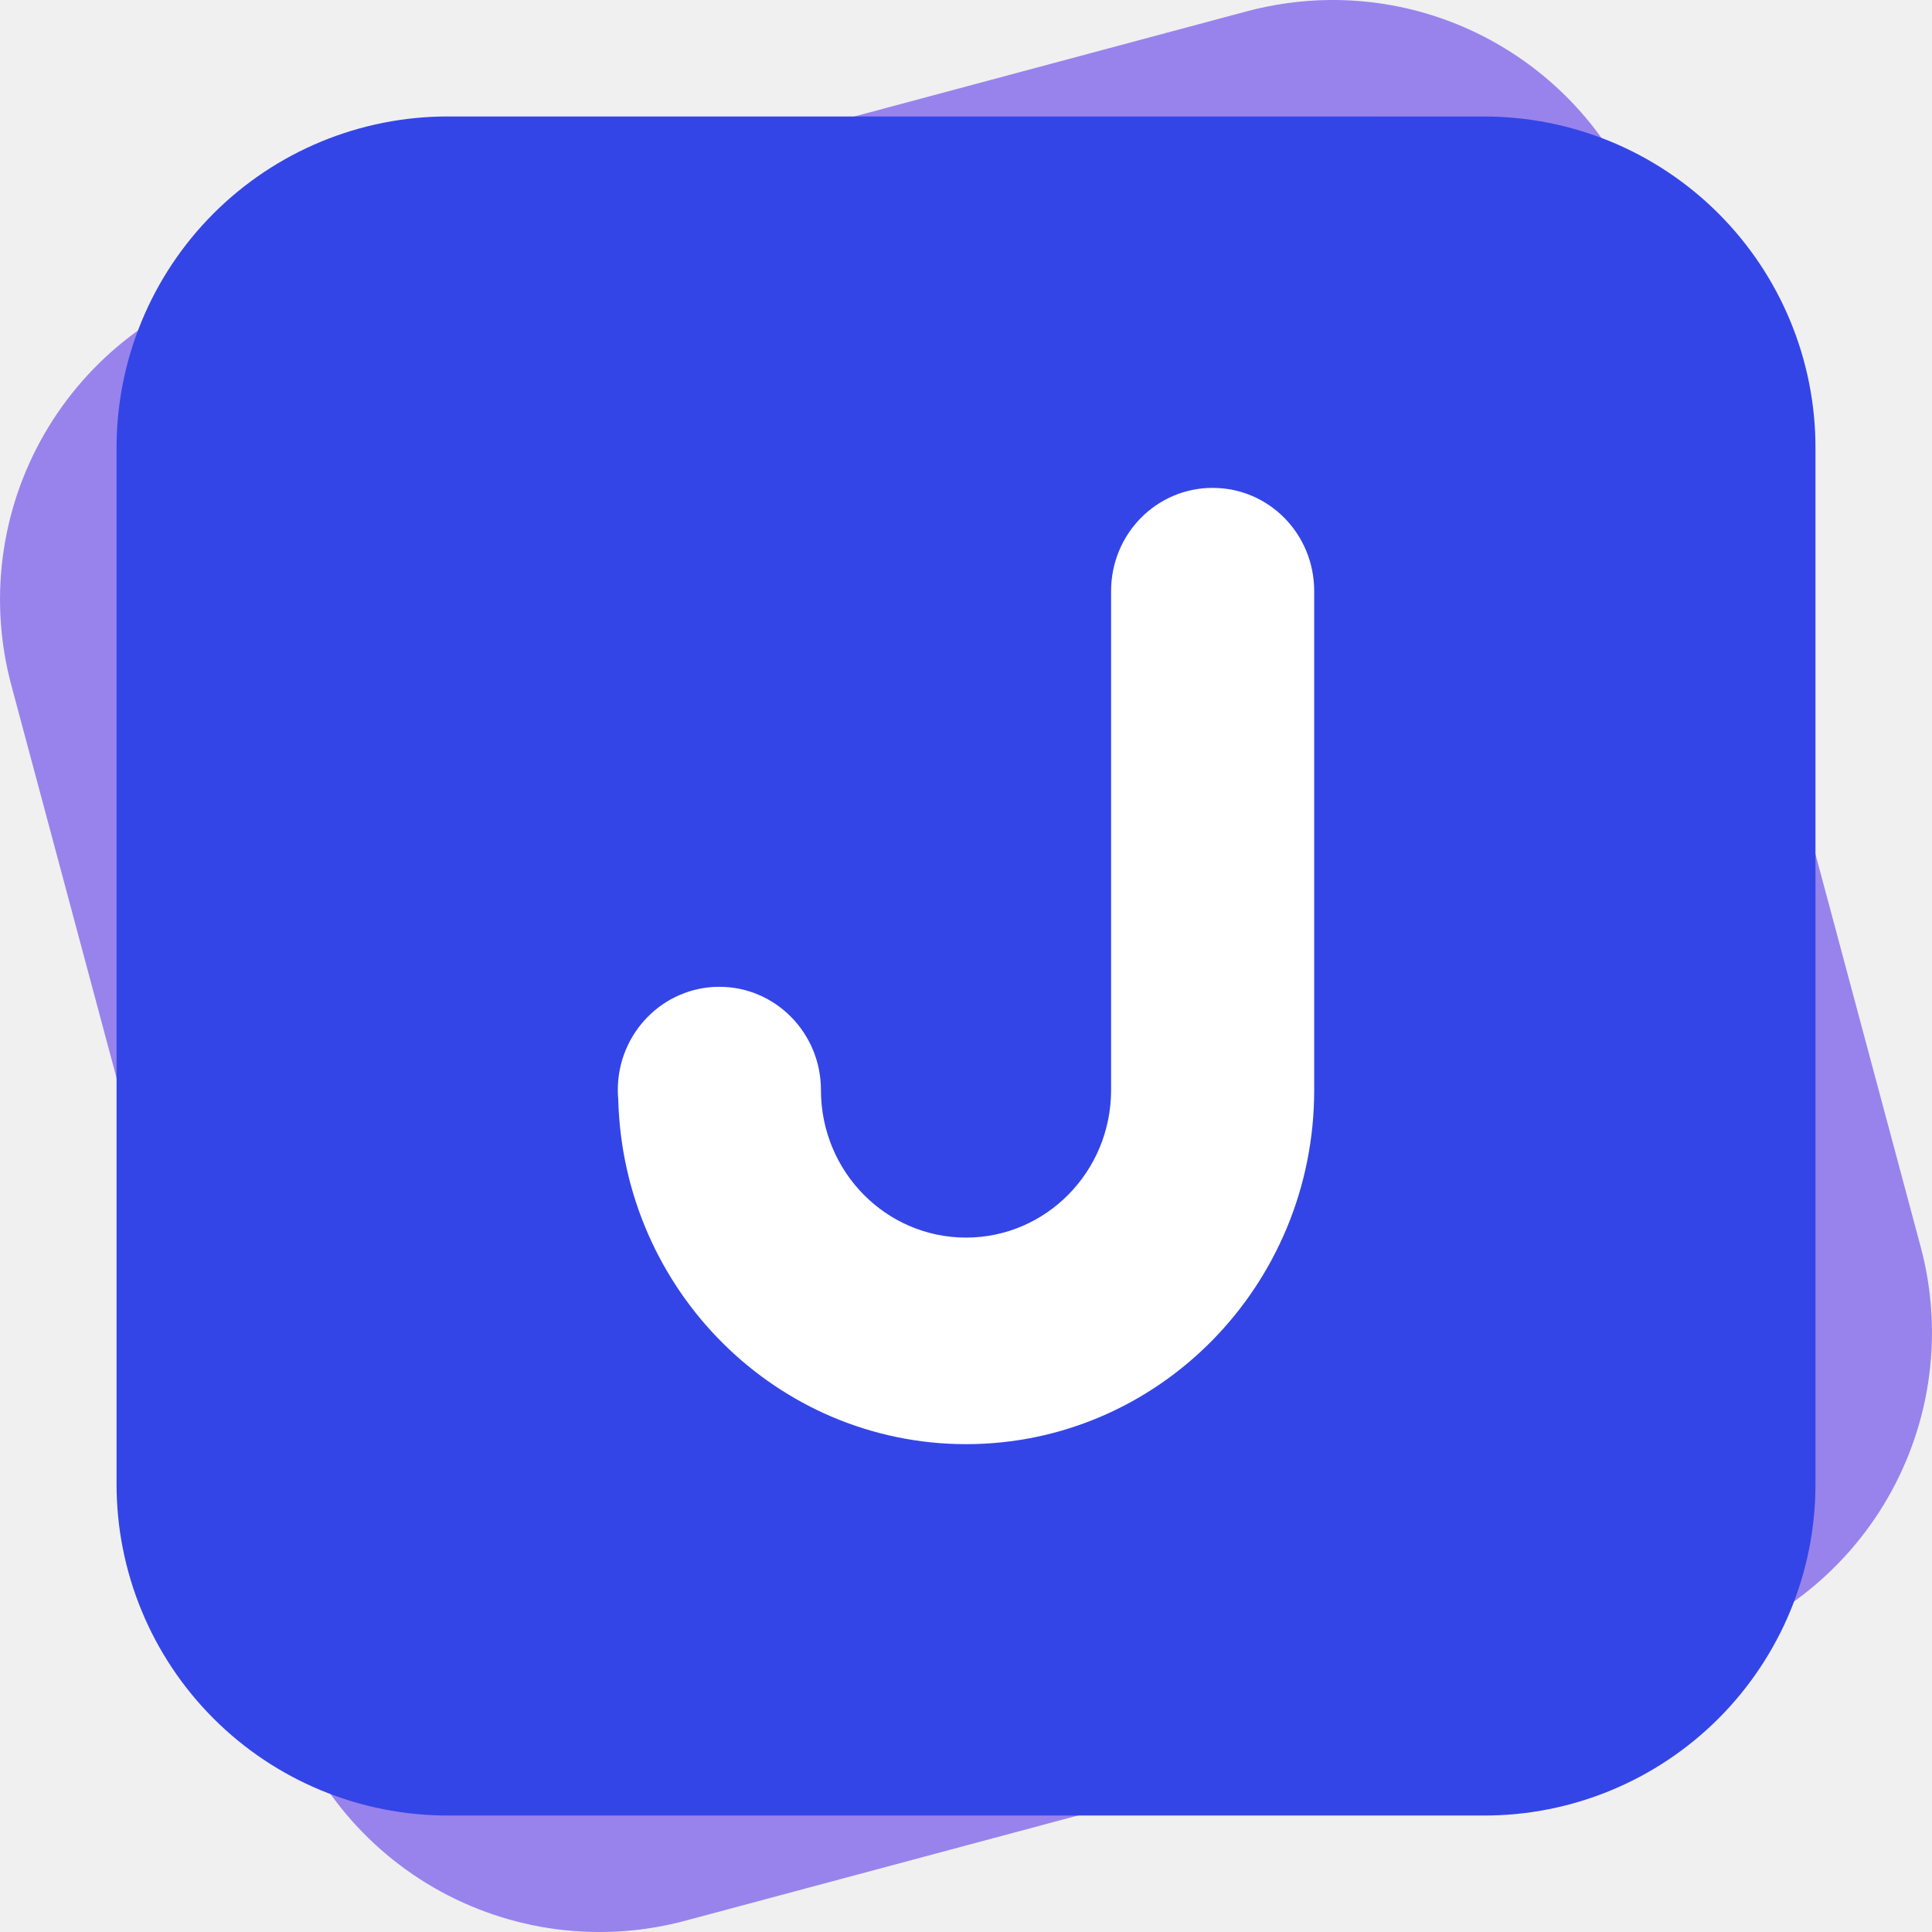
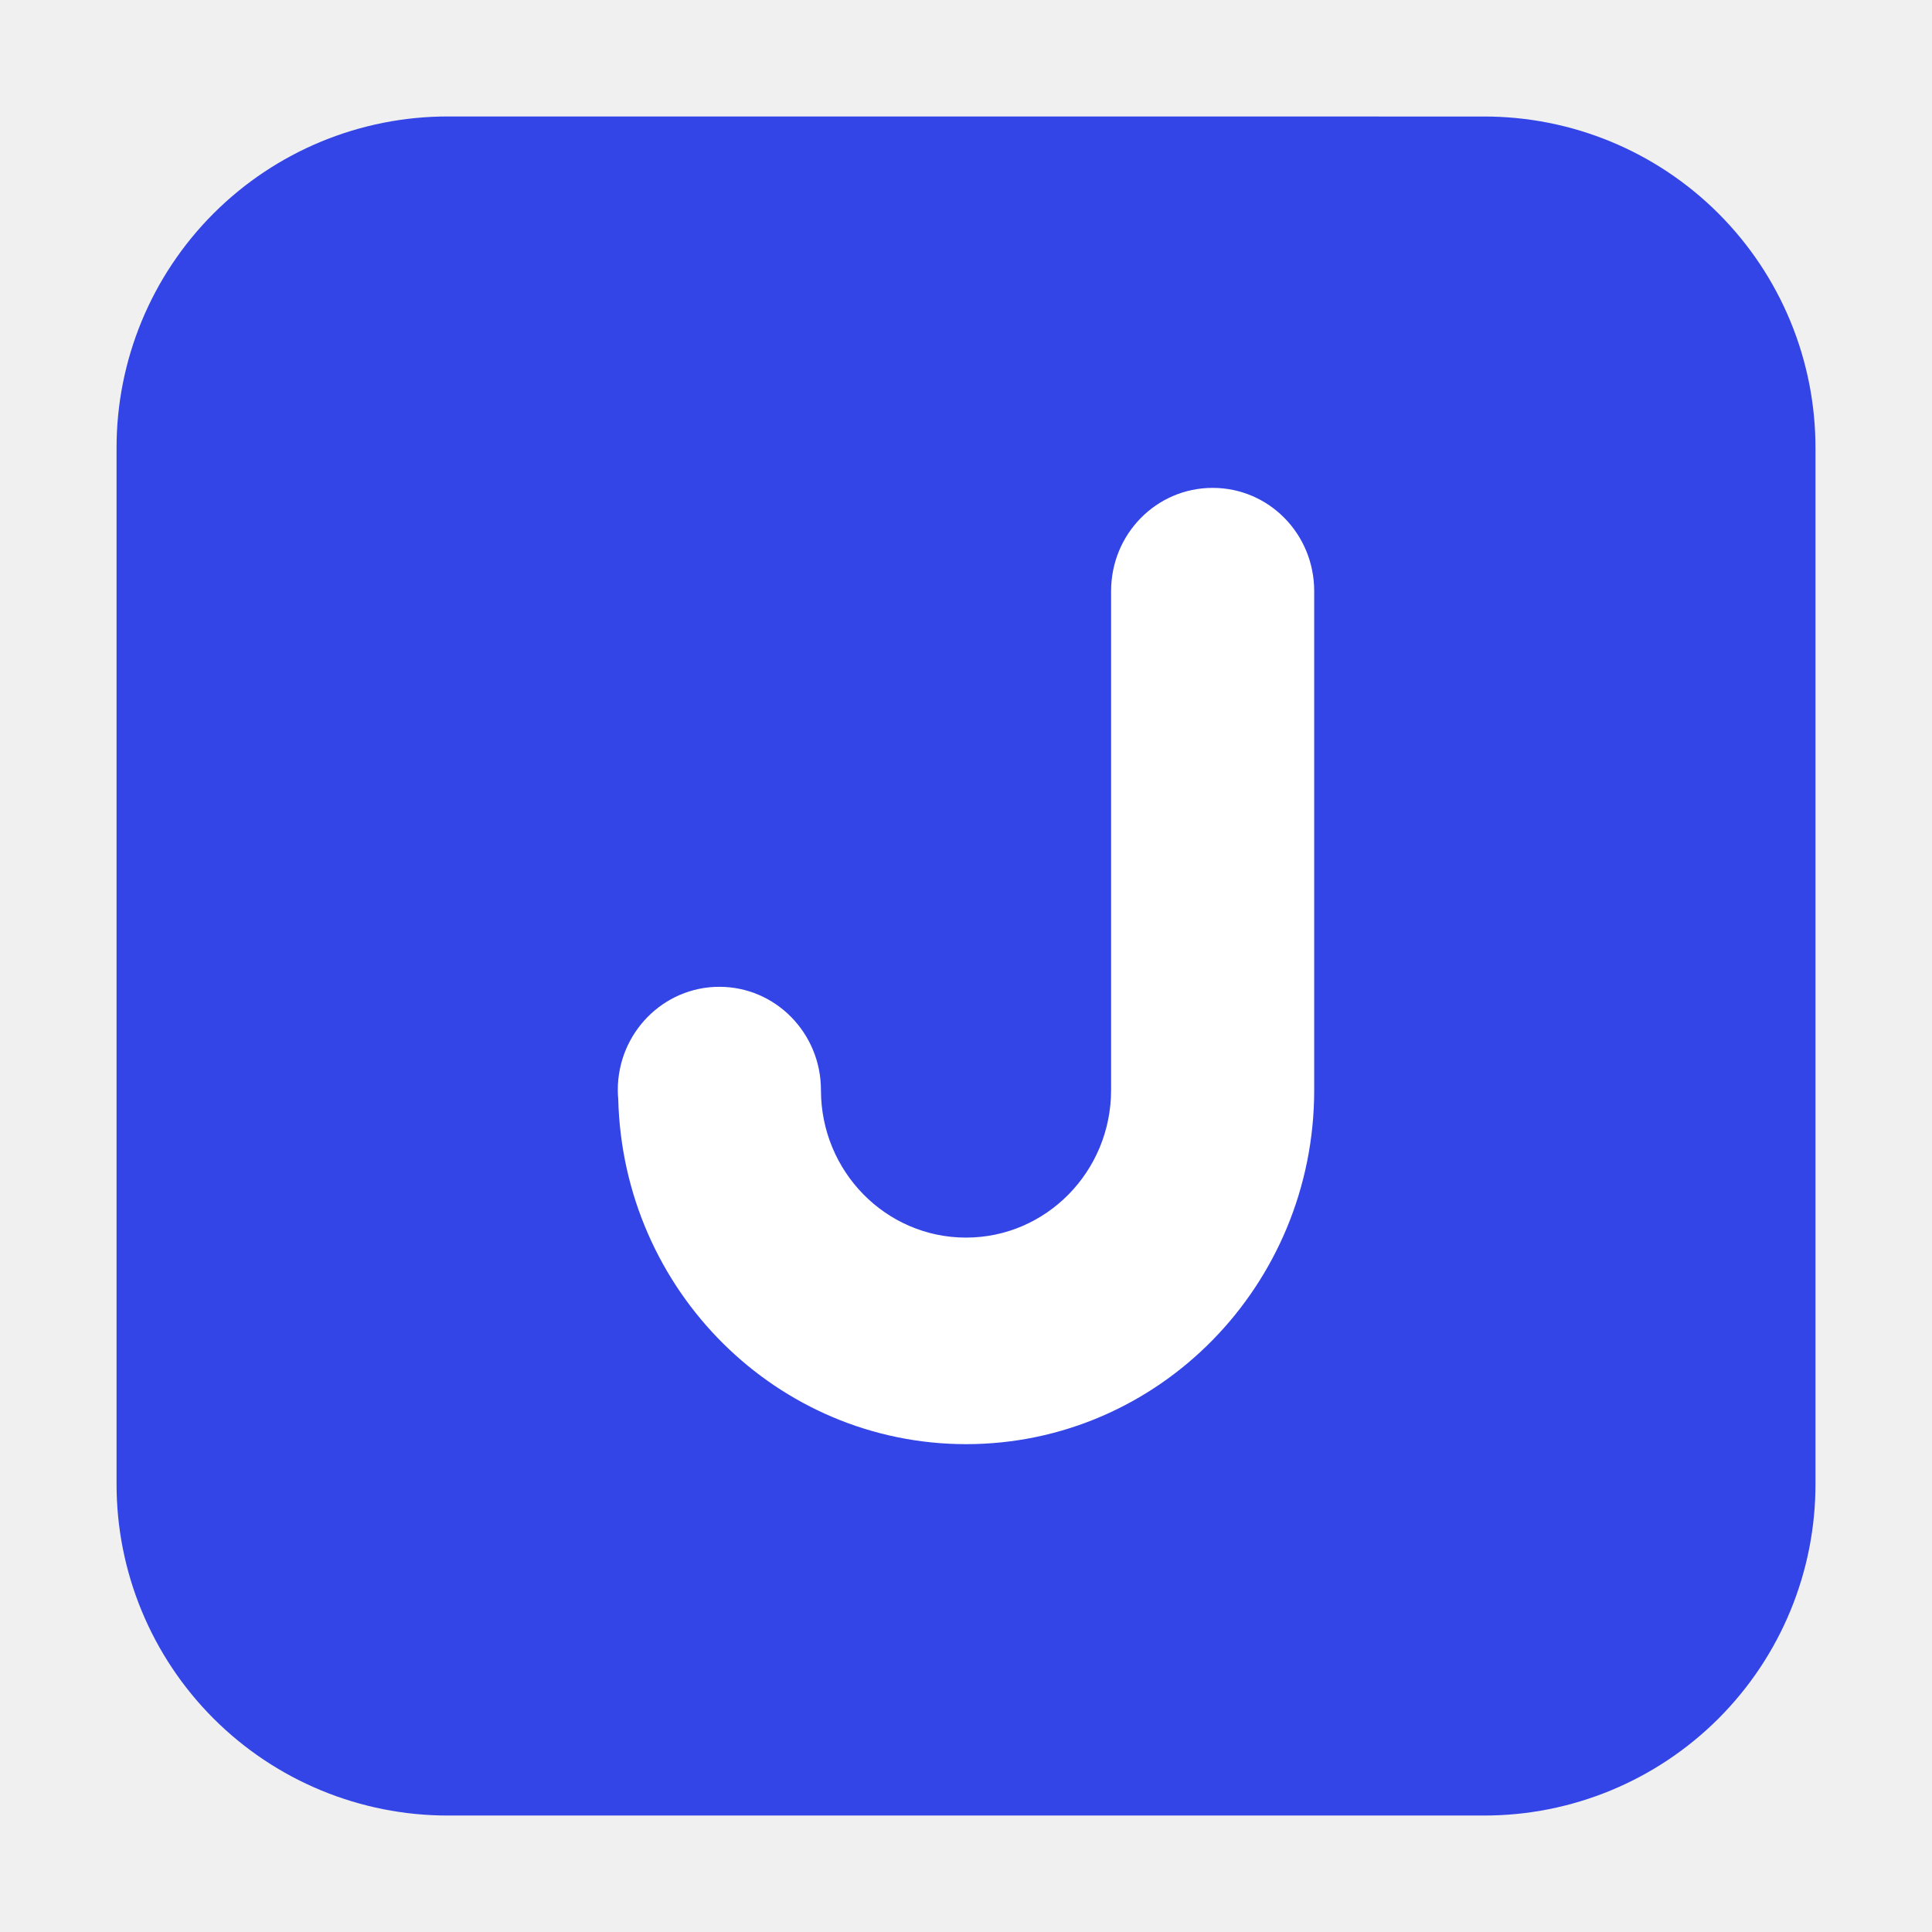
<svg xmlns="http://www.w3.org/2000/svg" width="145.463" height="145.464" viewBox="0 0 38.487 38.487">
-   <path id="logo-bottom" fill="#6645e8" fill-opacity=".64" d="M26.477 0a6.67 6.67 0 00-1.653.229L4.904 5.566a6.597 6.597 0 00-4.675 8.097l5.337 19.92a6.597 6.597 0 008.098 4.676l19.92-5.338a6.596 6.596 0 004.674-8.097l-5.337-19.92A6.597 6.597 0 0026.477 0z" />
  <path id="logo-top" fill="#3445e7" d="M8.932 2.32a6.597 6.597 0 00-6.61 6.612v20.623a6.597 6.597 0 006.61 6.612h20.623a6.597 6.597 0 006.611-6.612V8.932a6.597 6.597 0 00-6.61-6.611z" />
  <path fill="#fff" d="M24.157 9.719c-1.12 0-2.023.917-2.023 2.057v9.94a2.89 2.939 0 01-2.89 2.938 2.89 2.939 0 01-2.89-2.938 2.023 2.057 0 00-2.024-2.058 2.023 2.057 0 00-2.023 2.057 6.937 7.053 0 000 .001 2.023 2.057 0 00.009.178 6.937 7.053 0 006.928 6.875 6.937 7.053 0 006.936-7.054v-9.939c0-1.14-.902-2.057-2.023-2.057z" />
</svg>
